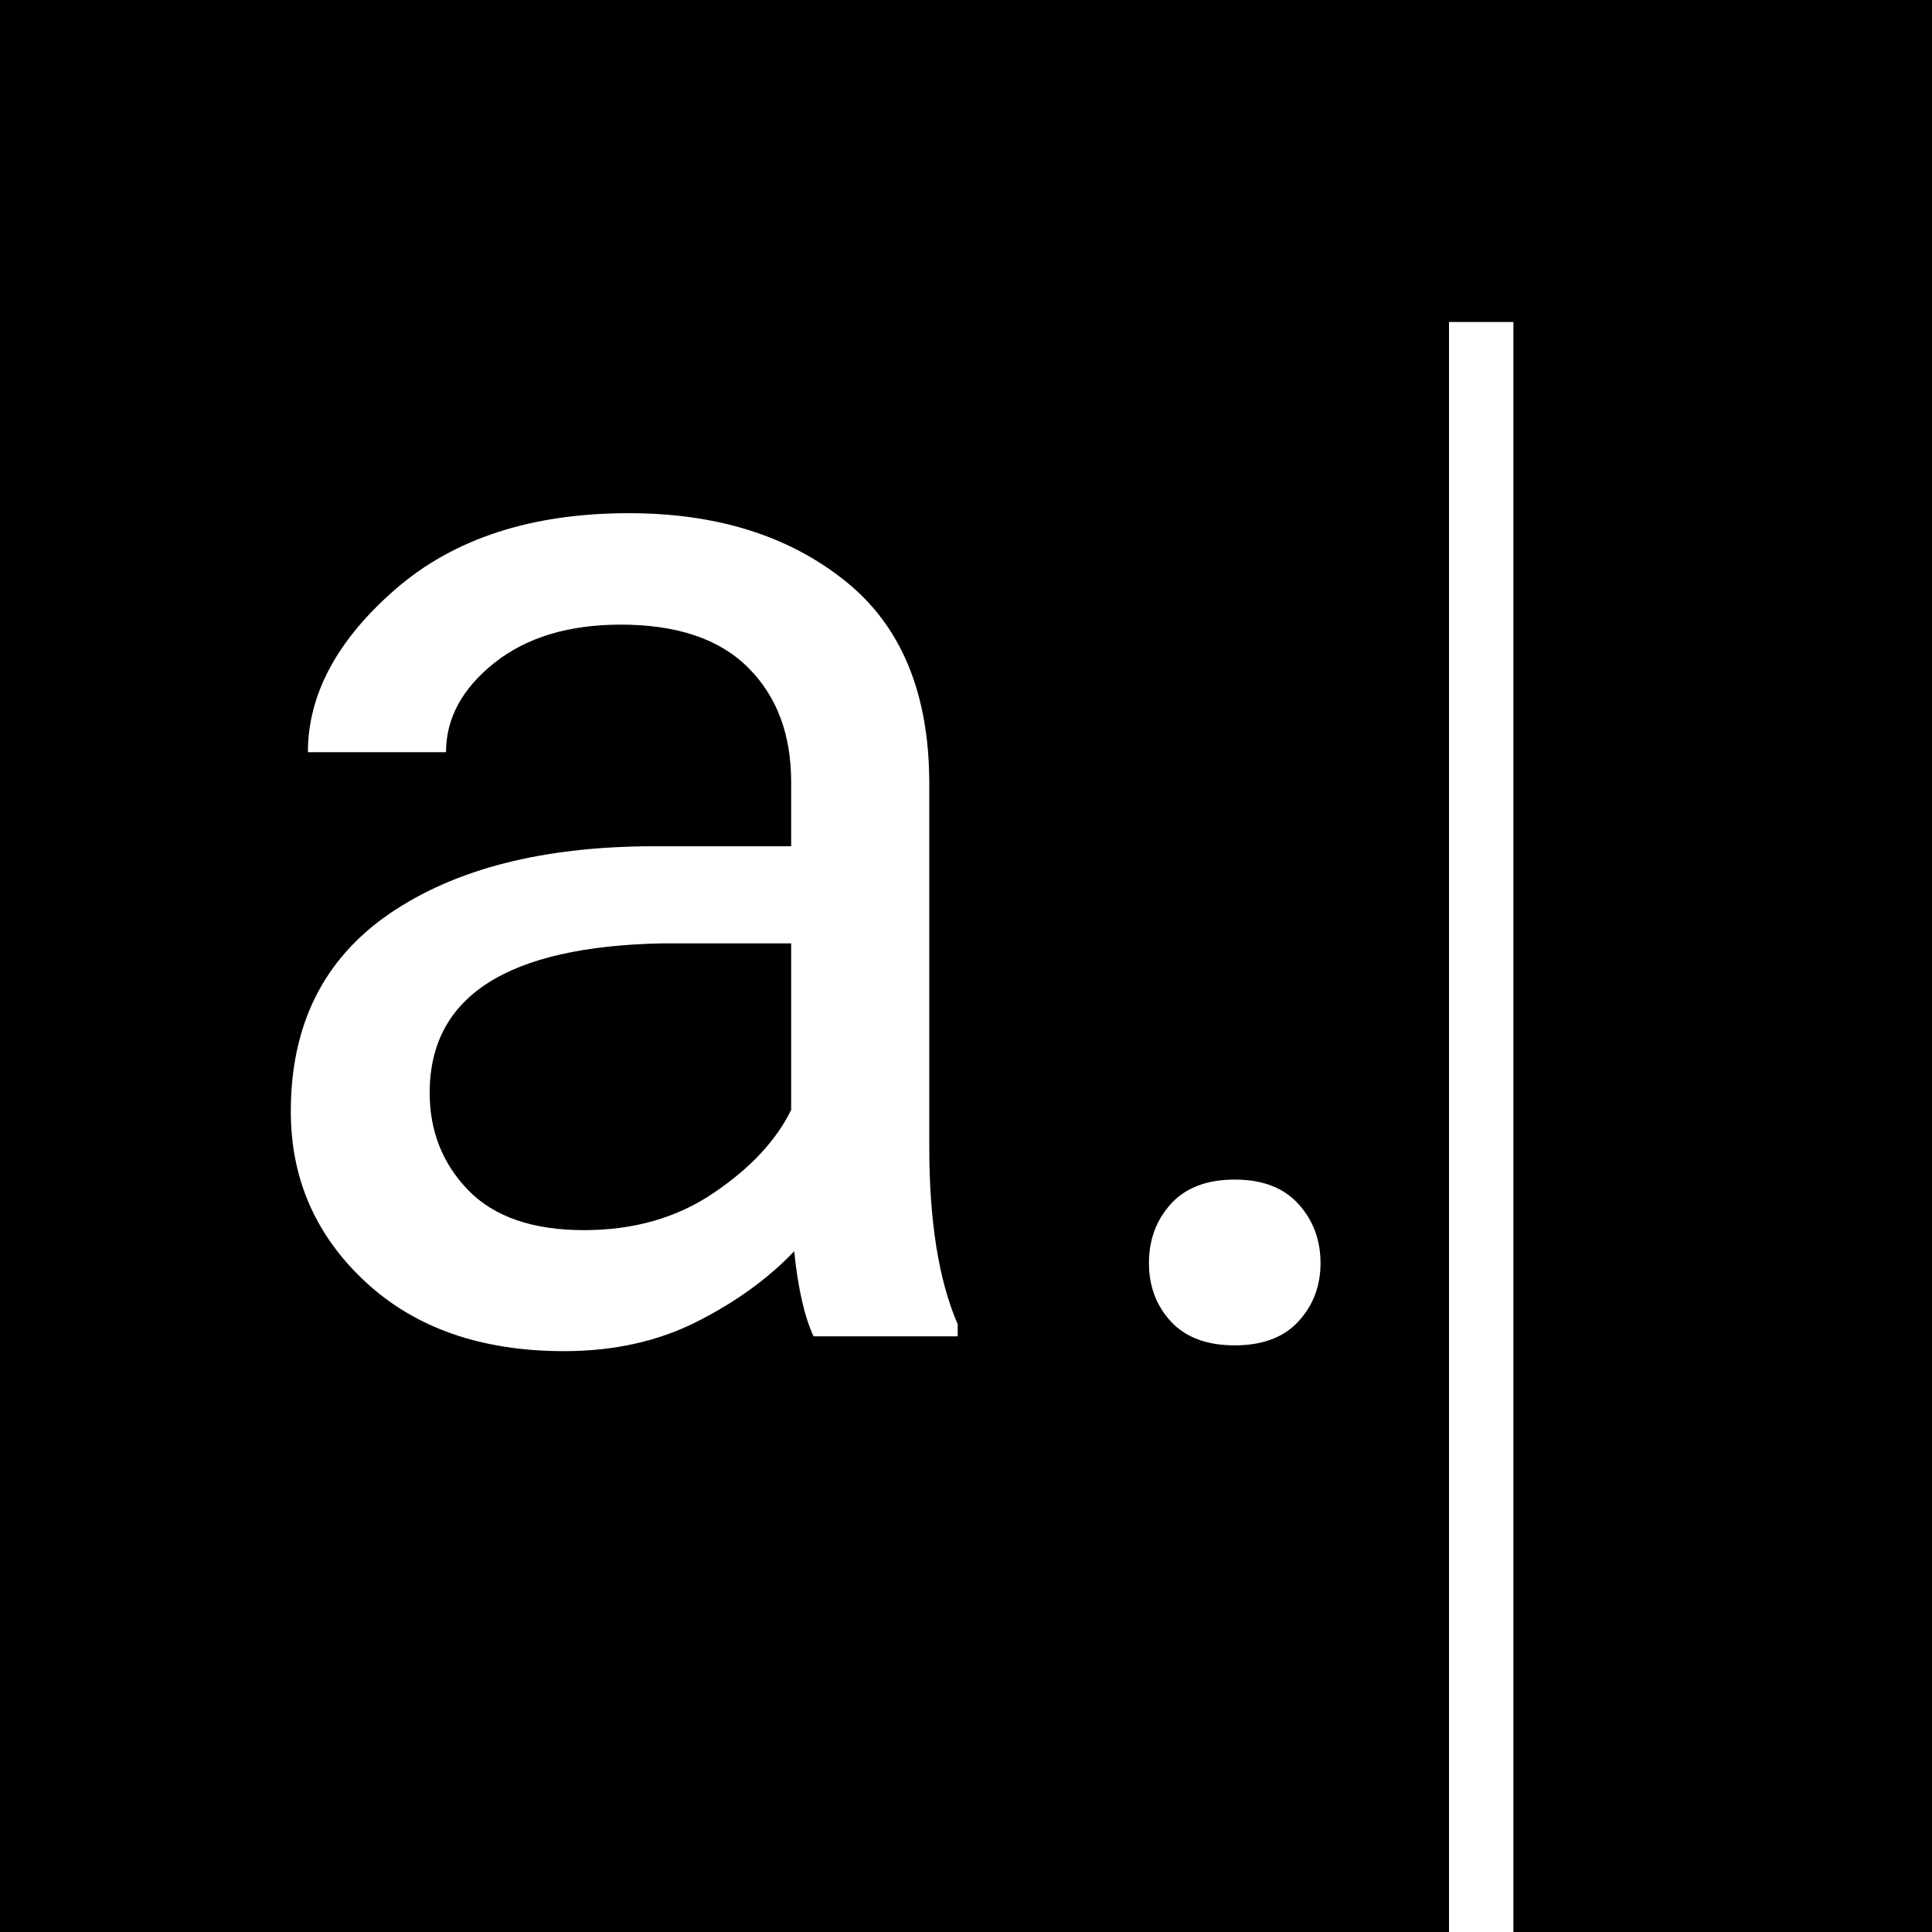
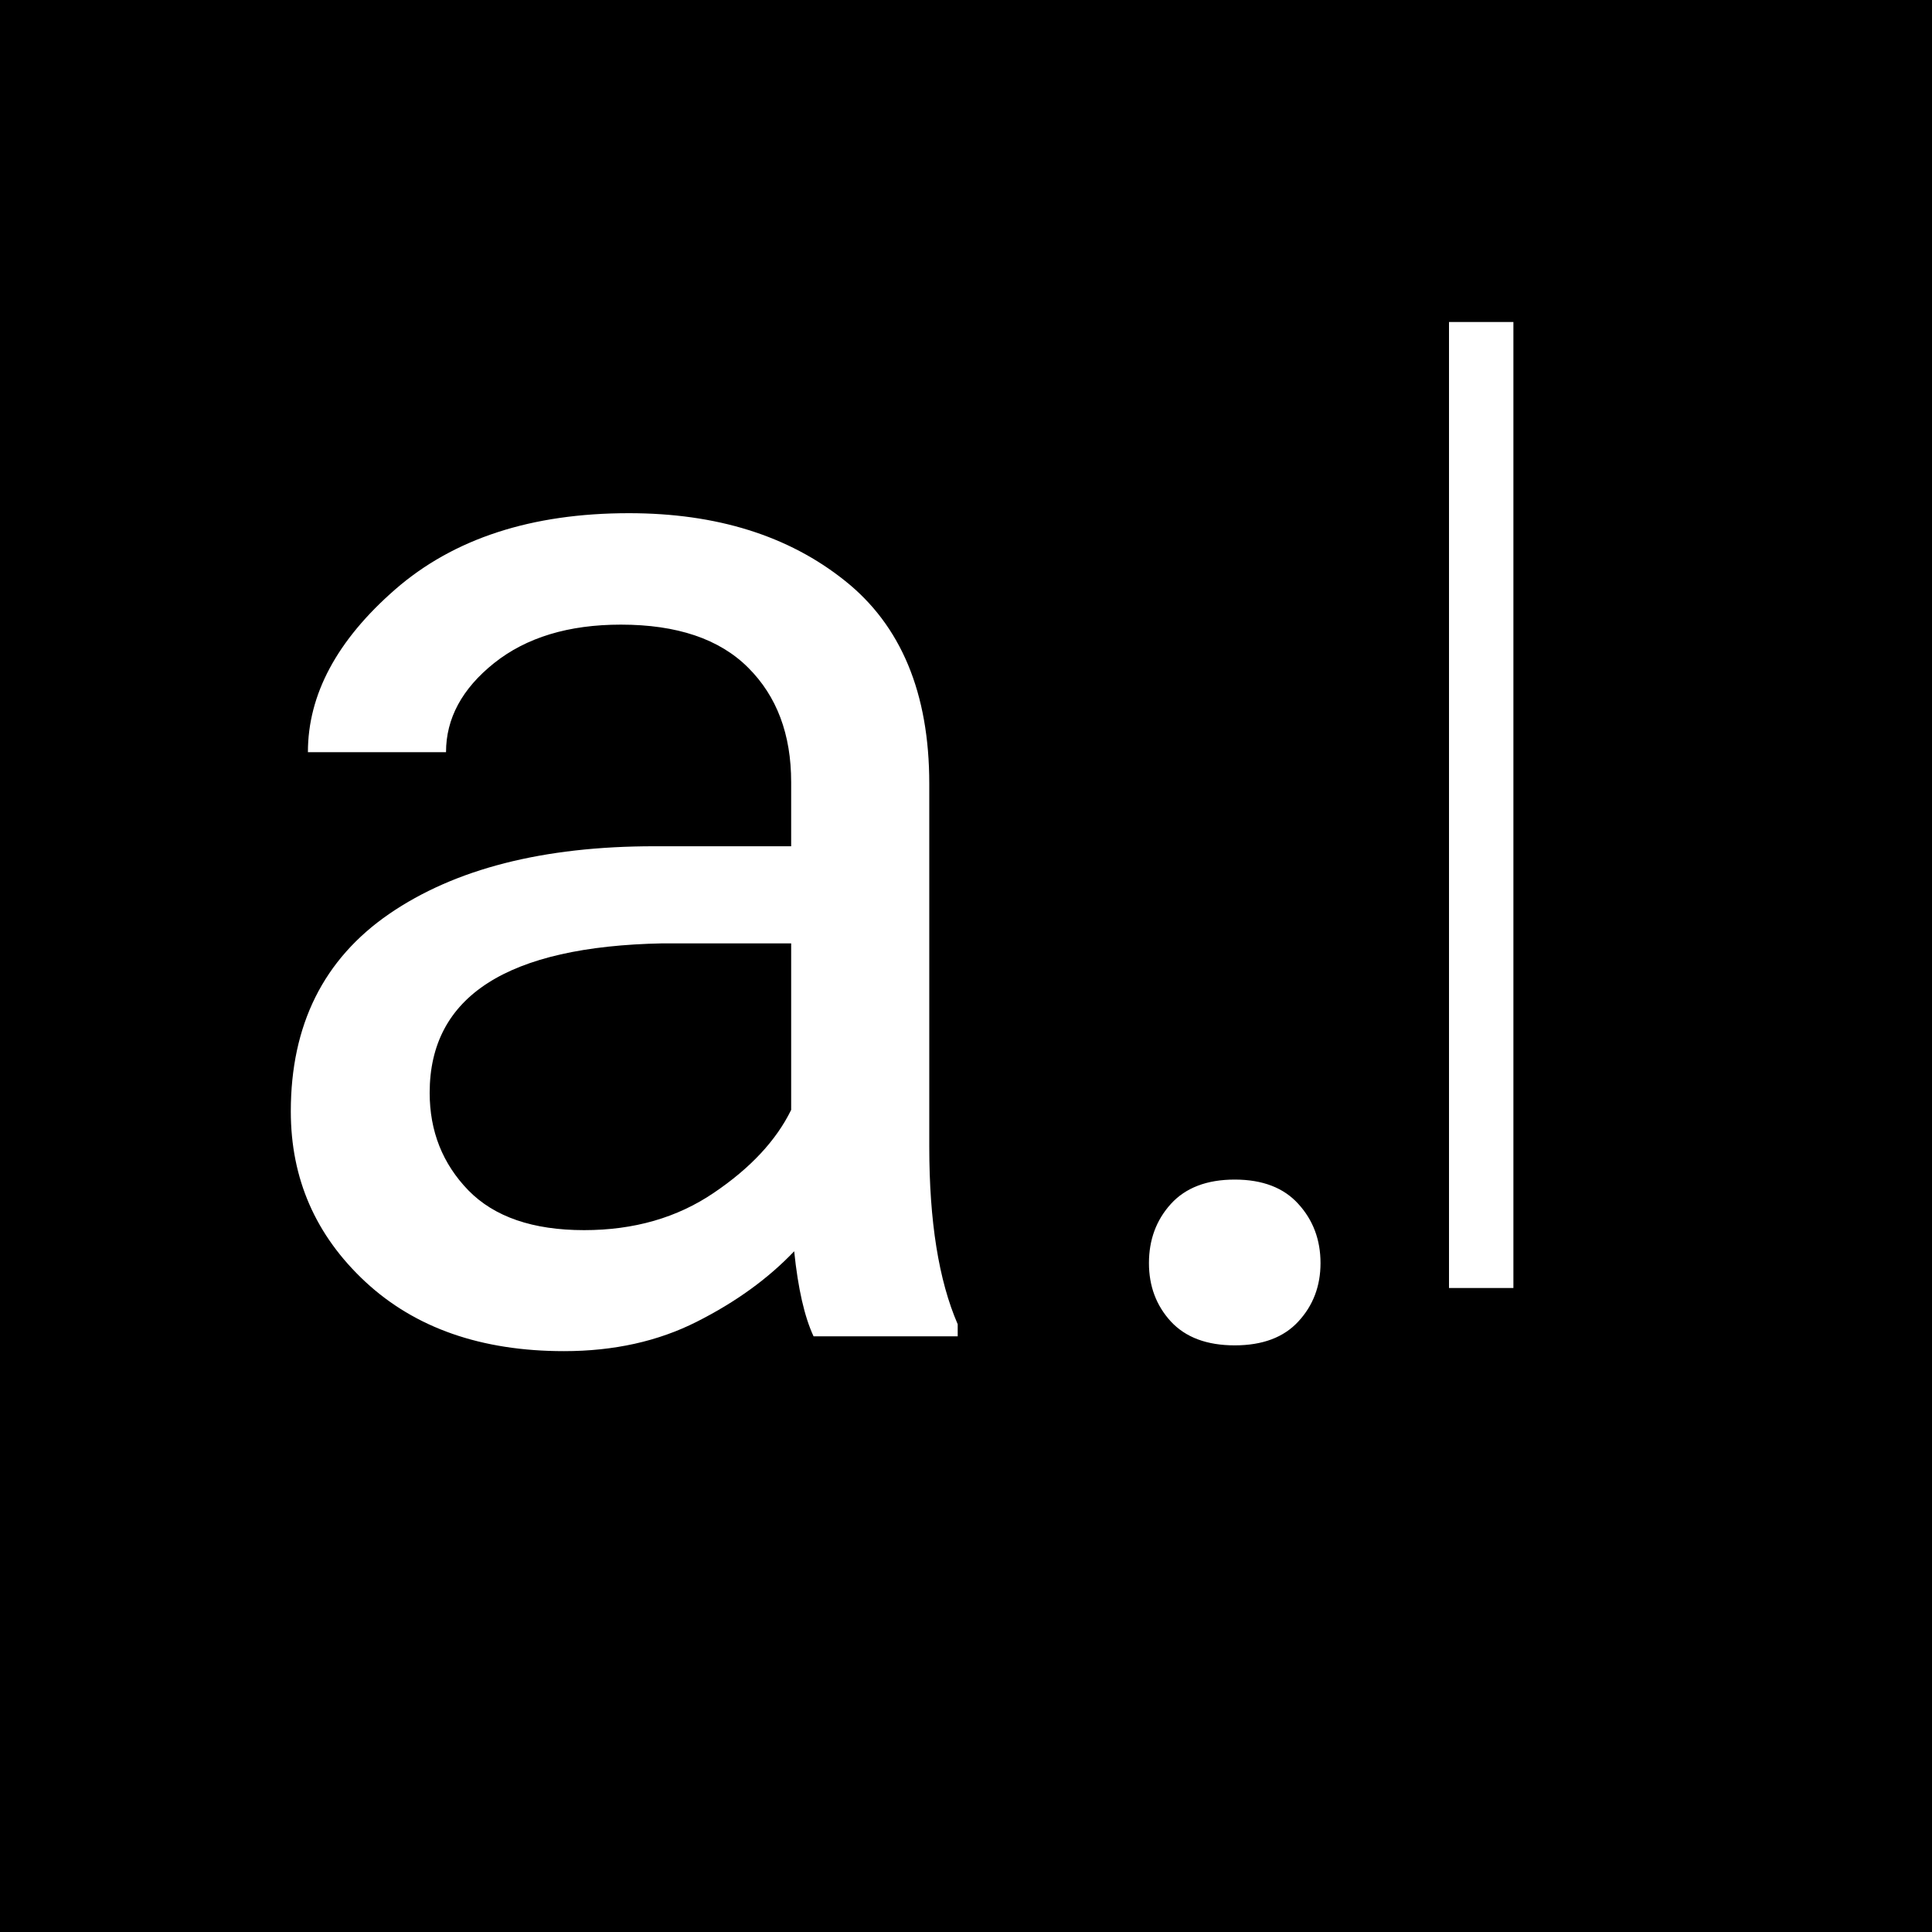
<svg xmlns="http://www.w3.org/2000/svg" width="120" height="120" viewBox="0 0 120 120">
  <style>
    .text {
      font-family: -apple-system, BlinkMacSystemFont, "Segoe UI", Roboto, Arial, sans-serif;
      font-size: 95px;
      fill: #ffffff;
    }
    .cursor {
      fill: #ffffff;
      animation: blink 1s steps(1) infinite;
    }
    @keyframes blink {
      50% { opacity: 0; }
    }
  </style>
  <rect width="100%" height="100%" fill="#000000" />
  <text x="13" y="83" class="text">a.</text>
-   <rect x="90" y="20" width="4" height="100" class="cursor" />
+   <rect x="90" y="20" width="4" height="60" class="cursor" />
</svg>
